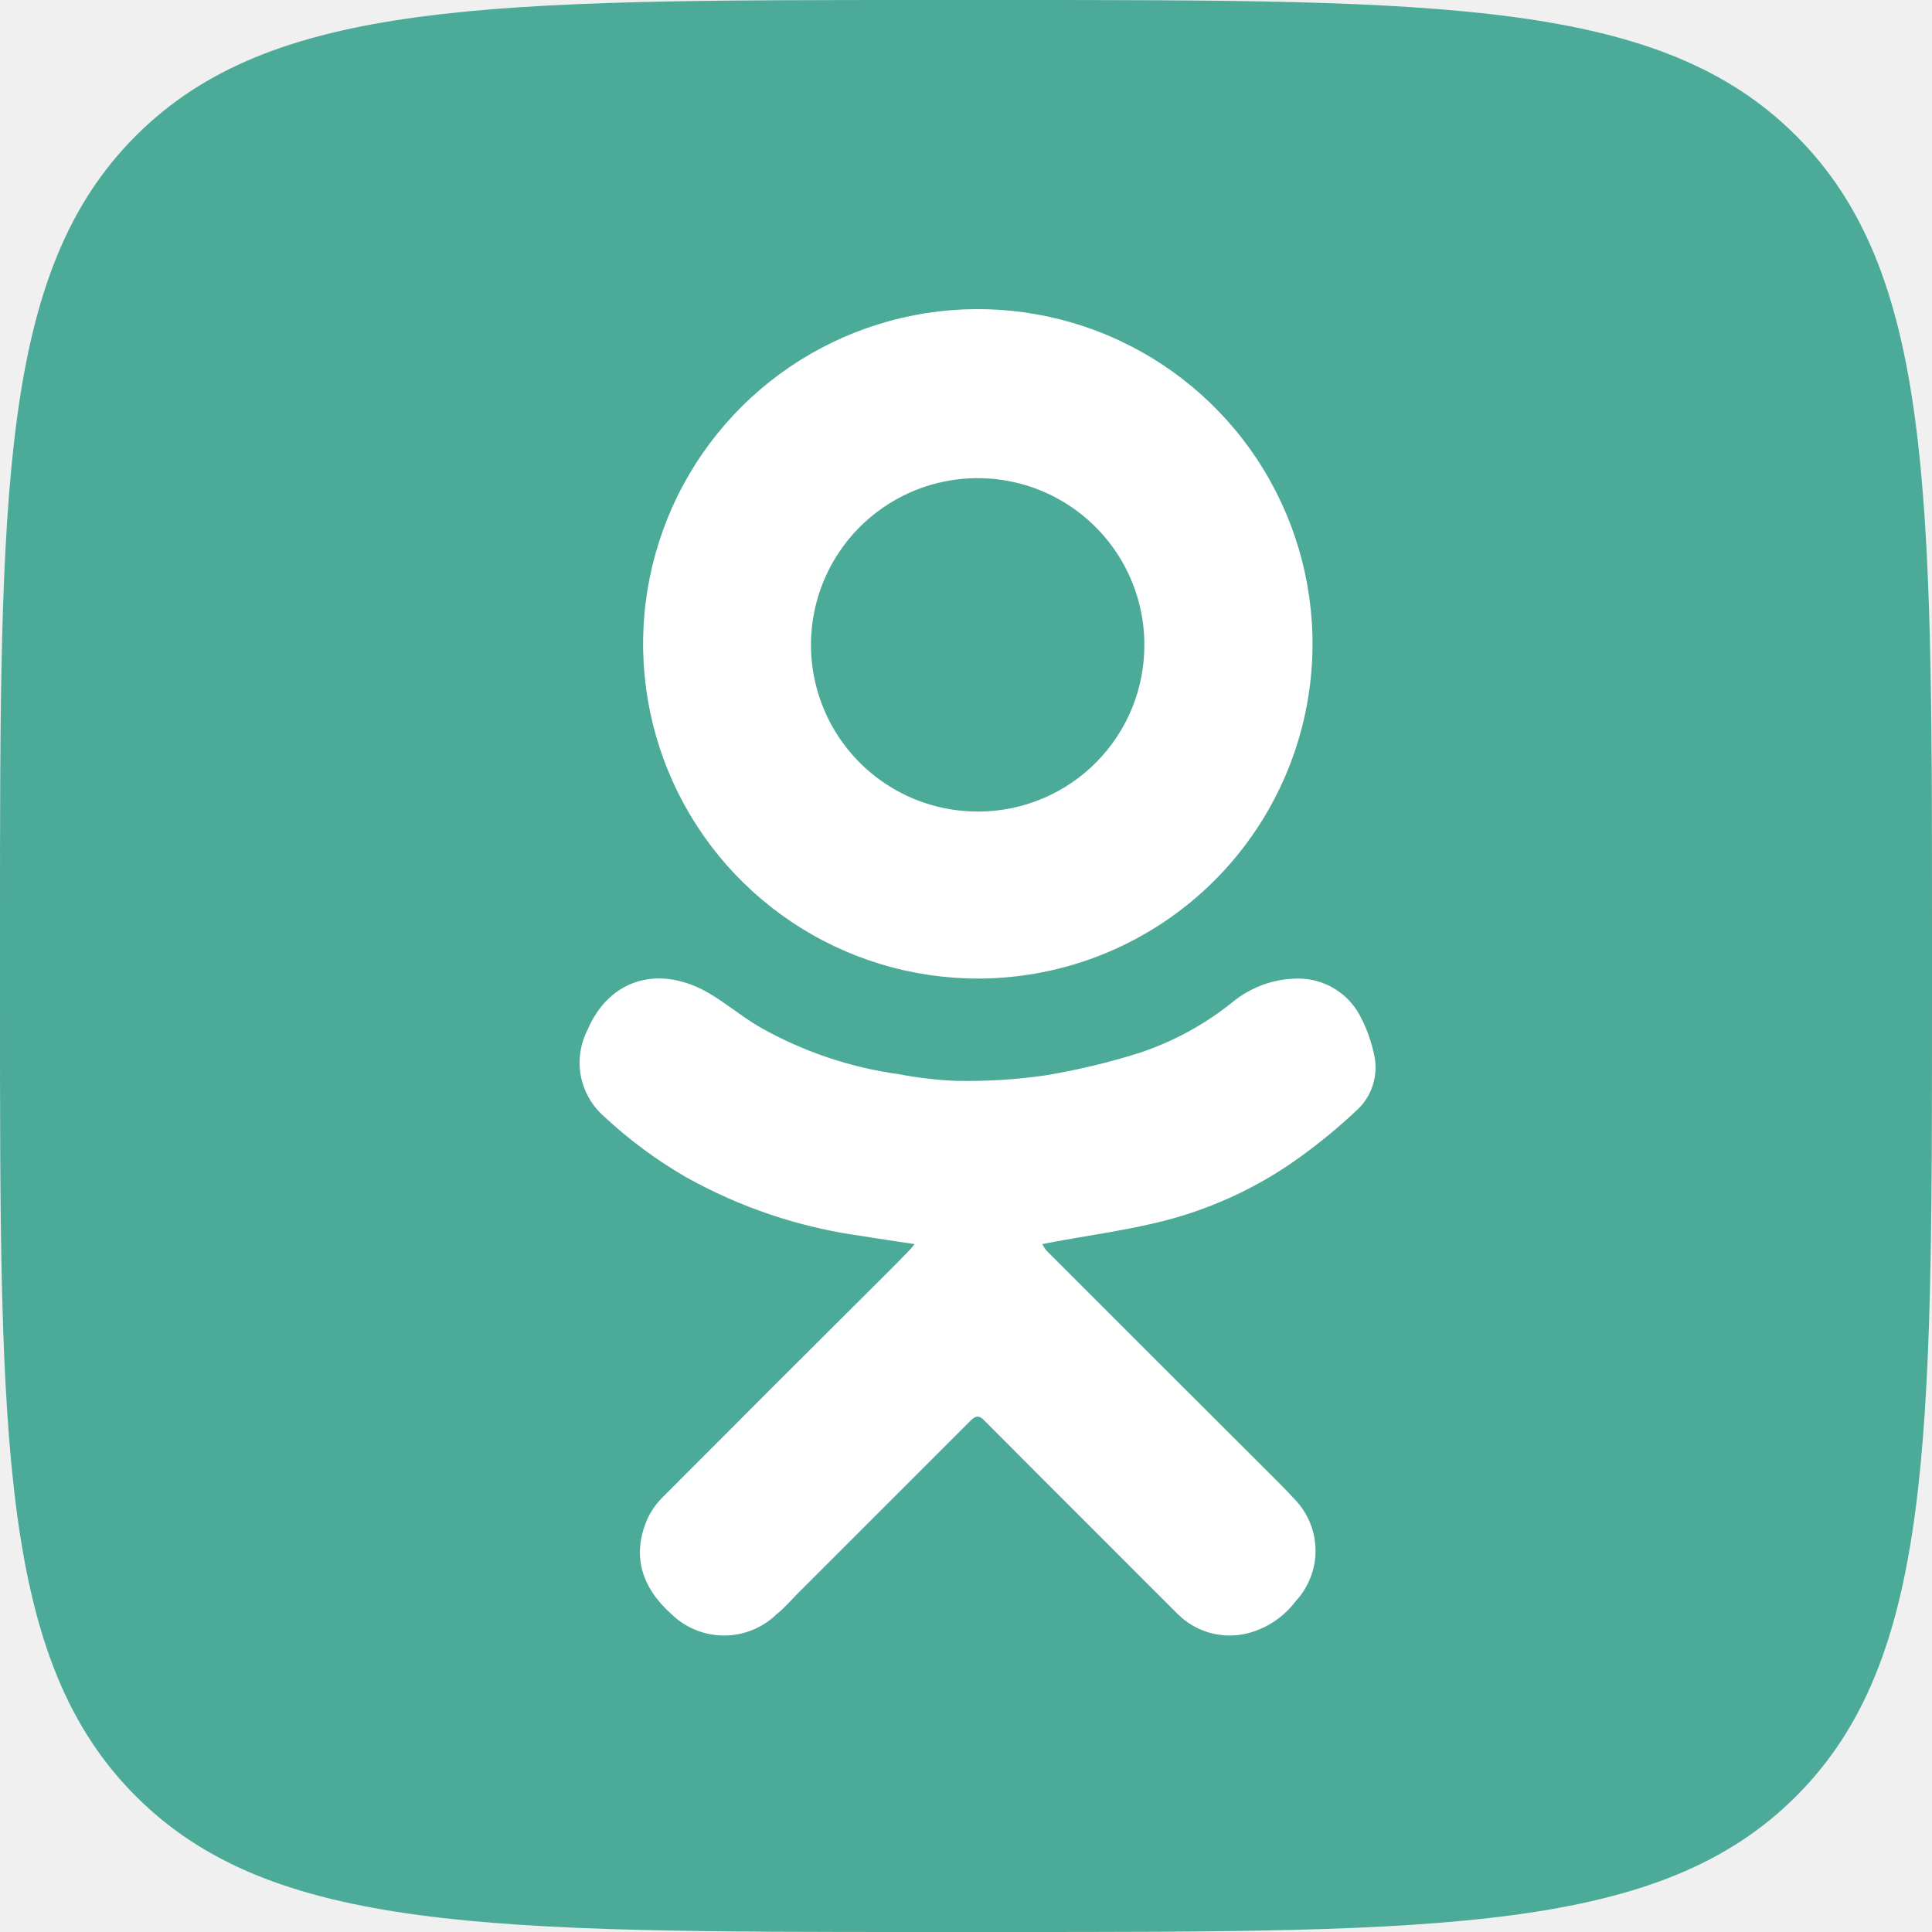
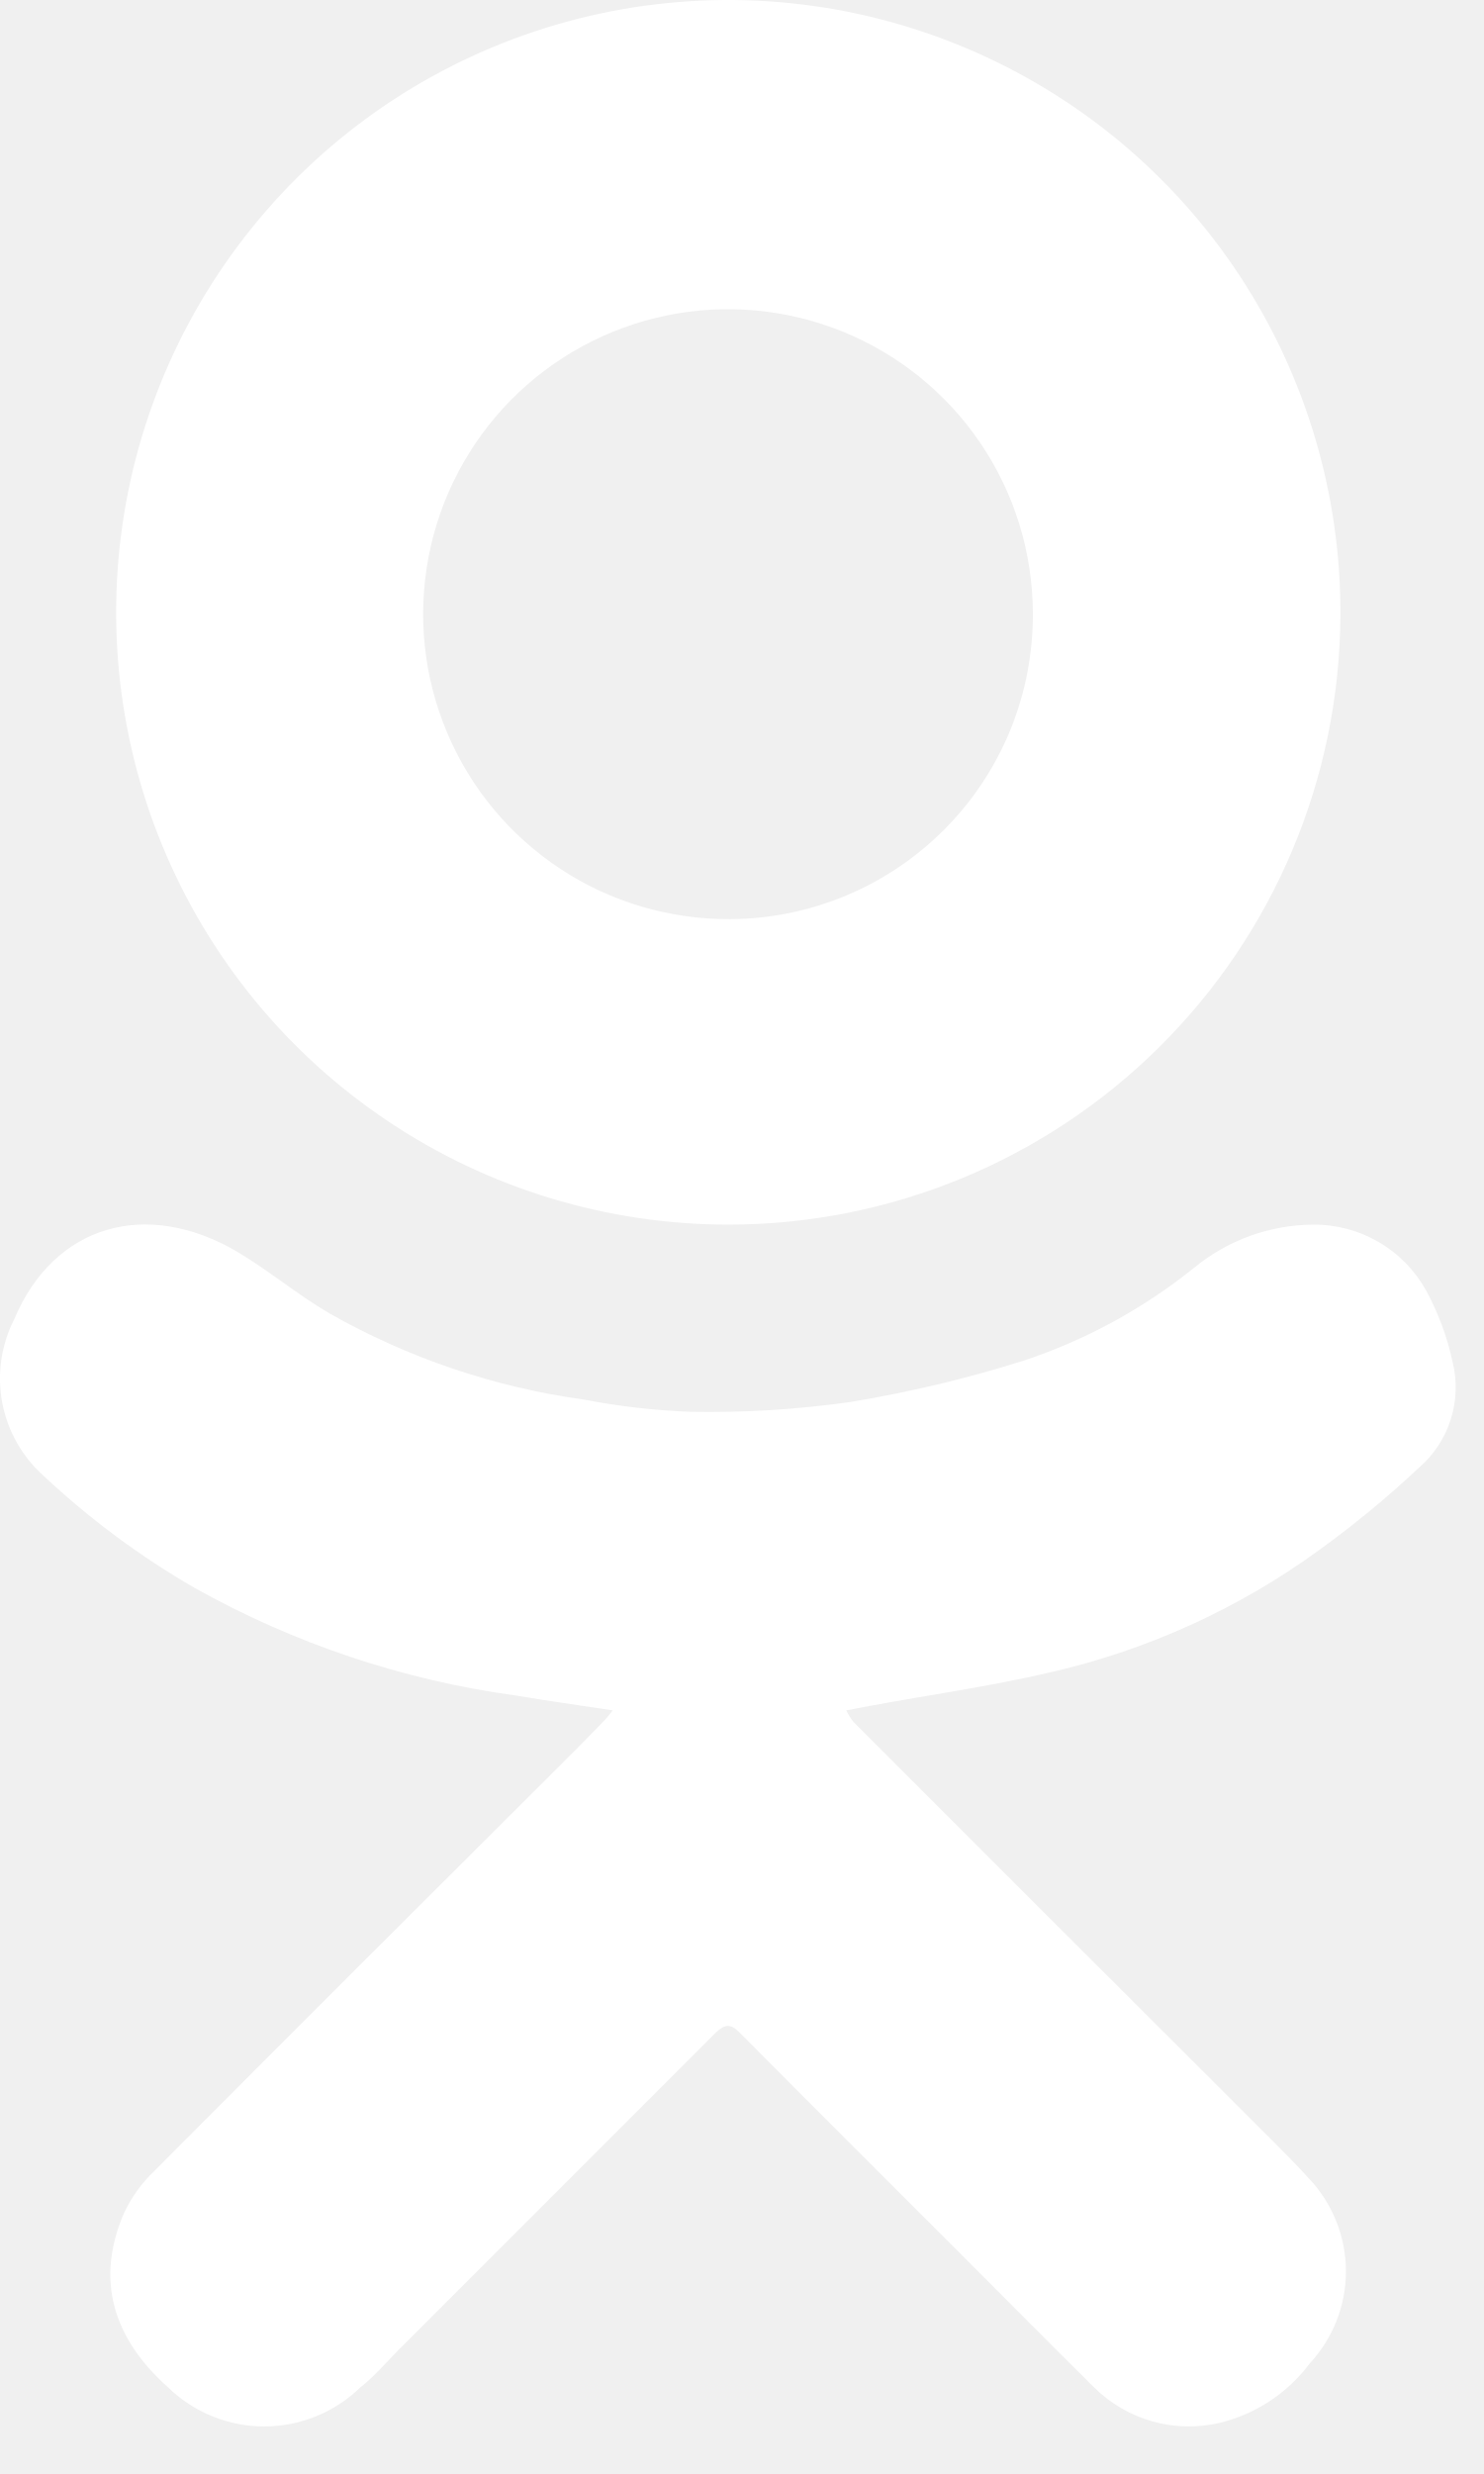
- <svg xmlns="http://www.w3.org/2000/svg" width="50" height="50" viewBox="0 0 50 50" fill="none">
-   <path d="M0 24C0 12.686 0 7.029 3.515 3.515C7.029 0 12.686 0 24 0H26C37.314 0 42.971 0 46.485 3.515C50 7.029 50 12.686 50 24V26C50 37.314 50 42.971 46.485 46.485C42.971 50 37.314 50 26 50H24C12.686 50 7.029 50 3.515 46.485C0 42.971 0 37.314 0 26V24Z" fill="#4CAB98" />
-   <path d="M23.67 32.197C23.186 32.122 22.744 32.062 22.301 31.987C20.703 31.769 19.161 31.252 17.754 30.464C16.984 30.02 16.268 29.488 15.619 28.881C15.315 28.61 15.108 28.246 15.032 27.846C14.956 27.445 15.015 27.031 15.199 26.668C15.766 25.317 17.075 24.961 18.347 25.703C18.801 25.97 19.206 26.315 19.663 26.581C20.775 27.212 21.996 27.625 23.261 27.8C23.756 27.895 24.258 27.953 24.762 27.973C25.522 27.987 26.282 27.941 27.035 27.834C27.861 27.698 28.676 27.504 29.474 27.253C30.354 26.963 31.175 26.517 31.897 25.936C32.371 25.546 32.964 25.33 33.578 25.325C33.904 25.321 34.225 25.406 34.507 25.57C34.789 25.733 35.021 25.97 35.18 26.255C35.352 26.572 35.479 26.912 35.555 27.264C35.622 27.534 35.613 27.817 35.529 28.082C35.445 28.347 35.289 28.583 35.078 28.765C34.637 29.179 34.169 29.565 33.679 29.92C32.527 30.761 31.214 31.355 29.823 31.668C28.99 31.86 28.142 31.98 27.305 32.133L26.975 32.197C27.003 32.254 27.037 32.308 27.076 32.359C28.9 34.184 30.725 36.009 32.554 37.832C32.88 38.162 33.218 38.485 33.533 38.83C33.862 39.184 34.046 39.65 34.046 40.134C34.046 40.617 33.862 41.083 33.533 41.437C33.218 41.858 32.765 42.156 32.254 42.278C31.942 42.35 31.617 42.342 31.308 42.256C31 42.169 30.719 42.006 30.49 41.782C29.853 41.152 29.226 40.518 28.592 39.884C27.549 38.841 26.503 37.798 25.463 36.752C25.34 36.624 25.253 36.639 25.133 36.752C23.633 38.252 22.132 39.753 20.631 41.253C20.459 41.43 20.286 41.629 20.099 41.775C19.735 42.129 19.247 42.327 18.739 42.327C18.231 42.327 17.743 42.129 17.379 41.775C16.595 41.077 16.347 40.248 16.756 39.306C16.861 39.082 17.008 38.88 17.188 38.71C19.116 36.774 21.047 34.845 22.98 32.921C23.156 32.745 23.332 32.569 23.505 32.389C23.565 32.329 23.62 32.265 23.67 32.197Z" fill="white" />
-   <path d="M25.309 25.325C23.593 25.325 21.915 24.816 20.489 23.861C19.062 22.907 17.951 21.55 17.297 19.963C16.643 18.376 16.475 16.631 16.815 14.948C17.155 13.266 17.986 11.722 19.205 10.513C20.423 9.304 21.974 8.485 23.659 8.158C25.344 7.832 27.088 8.013 28.669 8.68C30.251 9.346 31.599 10.467 32.543 11.901C33.486 13.335 33.982 15.017 33.968 16.733C33.949 19.018 33.029 21.202 31.407 22.811C29.785 24.42 27.594 25.324 25.309 25.325ZM29.616 16.662C29.611 15.809 29.353 14.976 28.874 14.269C28.395 13.562 27.718 13.014 26.927 12.692C26.136 12.371 25.268 12.291 24.432 12.463C23.596 12.635 22.83 13.052 22.23 13.659C21.631 14.267 21.225 15.039 21.065 15.877C20.904 16.716 20.996 17.583 21.328 18.369C21.661 19.155 22.219 19.825 22.933 20.294C23.646 20.763 24.482 21.009 25.336 21.003C25.902 21 26.462 20.885 26.984 20.665C27.506 20.445 27.98 20.125 28.377 19.721C28.775 19.318 29.089 18.84 29.302 18.315C29.514 17.79 29.621 17.229 29.616 16.662Z" fill="white" />
+ <svg xmlns="http://www.w3.org/2000/svg" width="21" height="35" viewBox="0 0 21 35" fill="none">
+   <path d="M8.67 24.197C8.186 24.122 7.743 24.062 7.301 23.987C5.703 23.769 4.161 23.252 2.754 22.464C1.984 22.02 1.268 21.488 0.619 20.881C0.315 20.61 0.108 20.246 0.032 19.846C-0.044 19.445 0.015 19.031 0.199 18.668C0.766 17.317 2.075 16.961 3.347 17.703C3.801 17.97 4.206 18.315 4.663 18.581C5.775 19.212 6.996 19.625 8.261 19.8C8.756 19.895 9.258 19.953 9.762 19.973C10.522 19.987 11.282 19.941 12.035 19.834C12.861 19.698 13.676 19.504 14.474 19.253C15.354 18.963 16.175 18.517 16.897 17.936C17.371 17.546 17.964 17.33 18.578 17.325C18.904 17.321 19.225 17.406 19.507 17.57C19.789 17.733 20.021 17.97 20.18 18.255C20.352 18.572 20.479 18.912 20.555 19.264C20.622 19.534 20.613 19.817 20.529 20.082C20.445 20.347 20.289 20.583 20.078 20.765C19.637 21.179 19.169 21.565 18.679 21.92C17.527 22.761 16.214 23.355 14.823 23.668C13.99 23.86 13.142 23.98 12.305 24.134L11.975 24.197C12.003 24.254 12.037 24.308 12.076 24.359C13.9 26.184 15.725 28.009 17.554 29.832C17.88 30.162 18.218 30.485 18.533 30.83C18.862 31.184 19.046 31.65 19.046 32.134C19.046 32.617 18.862 33.083 18.533 33.437C18.218 33.858 17.765 34.156 17.253 34.278C16.942 34.35 16.617 34.342 16.309 34.256C16 34.169 15.719 34.006 15.49 33.782C14.853 33.152 14.226 32.518 13.592 31.884C12.549 30.841 11.502 29.798 10.463 28.752C10.339 28.624 10.253 28.639 10.133 28.752C8.633 30.252 7.132 31.753 5.631 33.253C5.459 33.43 5.286 33.629 5.099 33.775C4.734 34.129 4.247 34.327 3.739 34.327C3.231 34.327 2.743 34.129 2.379 33.775C1.595 33.077 1.347 32.248 1.756 31.306C1.861 31.082 2.008 30.88 2.187 30.71C4.116 28.774 6.047 26.845 7.98 24.921C8.156 24.745 8.332 24.569 8.505 24.389C8.565 24.329 8.62 24.265 8.67 24.197V24.197Z" fill="white" />
+   <path d="M10.309 17.325C8.593 17.325 6.915 16.816 5.489 15.861C4.062 14.907 2.951 13.55 2.297 11.963C1.643 10.376 1.475 8.631 1.815 6.948C2.155 5.266 2.987 3.722 4.205 2.513C5.423 1.304 6.973 0.485 8.659 0.158C10.344 -0.168 12.088 0.013 13.669 0.68C15.251 1.346 16.599 2.467 17.543 3.901C18.486 5.335 18.982 7.017 18.968 8.734C18.949 11.018 18.029 13.202 16.407 14.811C14.786 16.42 12.594 17.324 10.309 17.325V17.325ZM14.616 8.662C14.611 7.809 14.353 6.976 13.874 6.269C13.395 5.562 12.718 5.014 11.927 4.692C11.136 4.371 10.268 4.291 9.432 4.463C8.596 4.635 7.83 5.052 7.23 5.659C6.631 6.267 6.225 7.039 6.065 7.877C5.904 8.716 5.996 9.583 6.329 10.369C6.661 11.155 7.219 11.825 7.933 12.294C8.646 12.763 9.482 13.009 10.336 13.003C10.902 13 11.462 12.885 11.984 12.665C12.506 12.445 12.979 12.124 13.377 11.721C13.775 11.318 14.089 10.84 14.302 10.315C14.514 9.79 14.621 9.229 14.616 8.662V8.662Z" fill="white" />
</svg>
